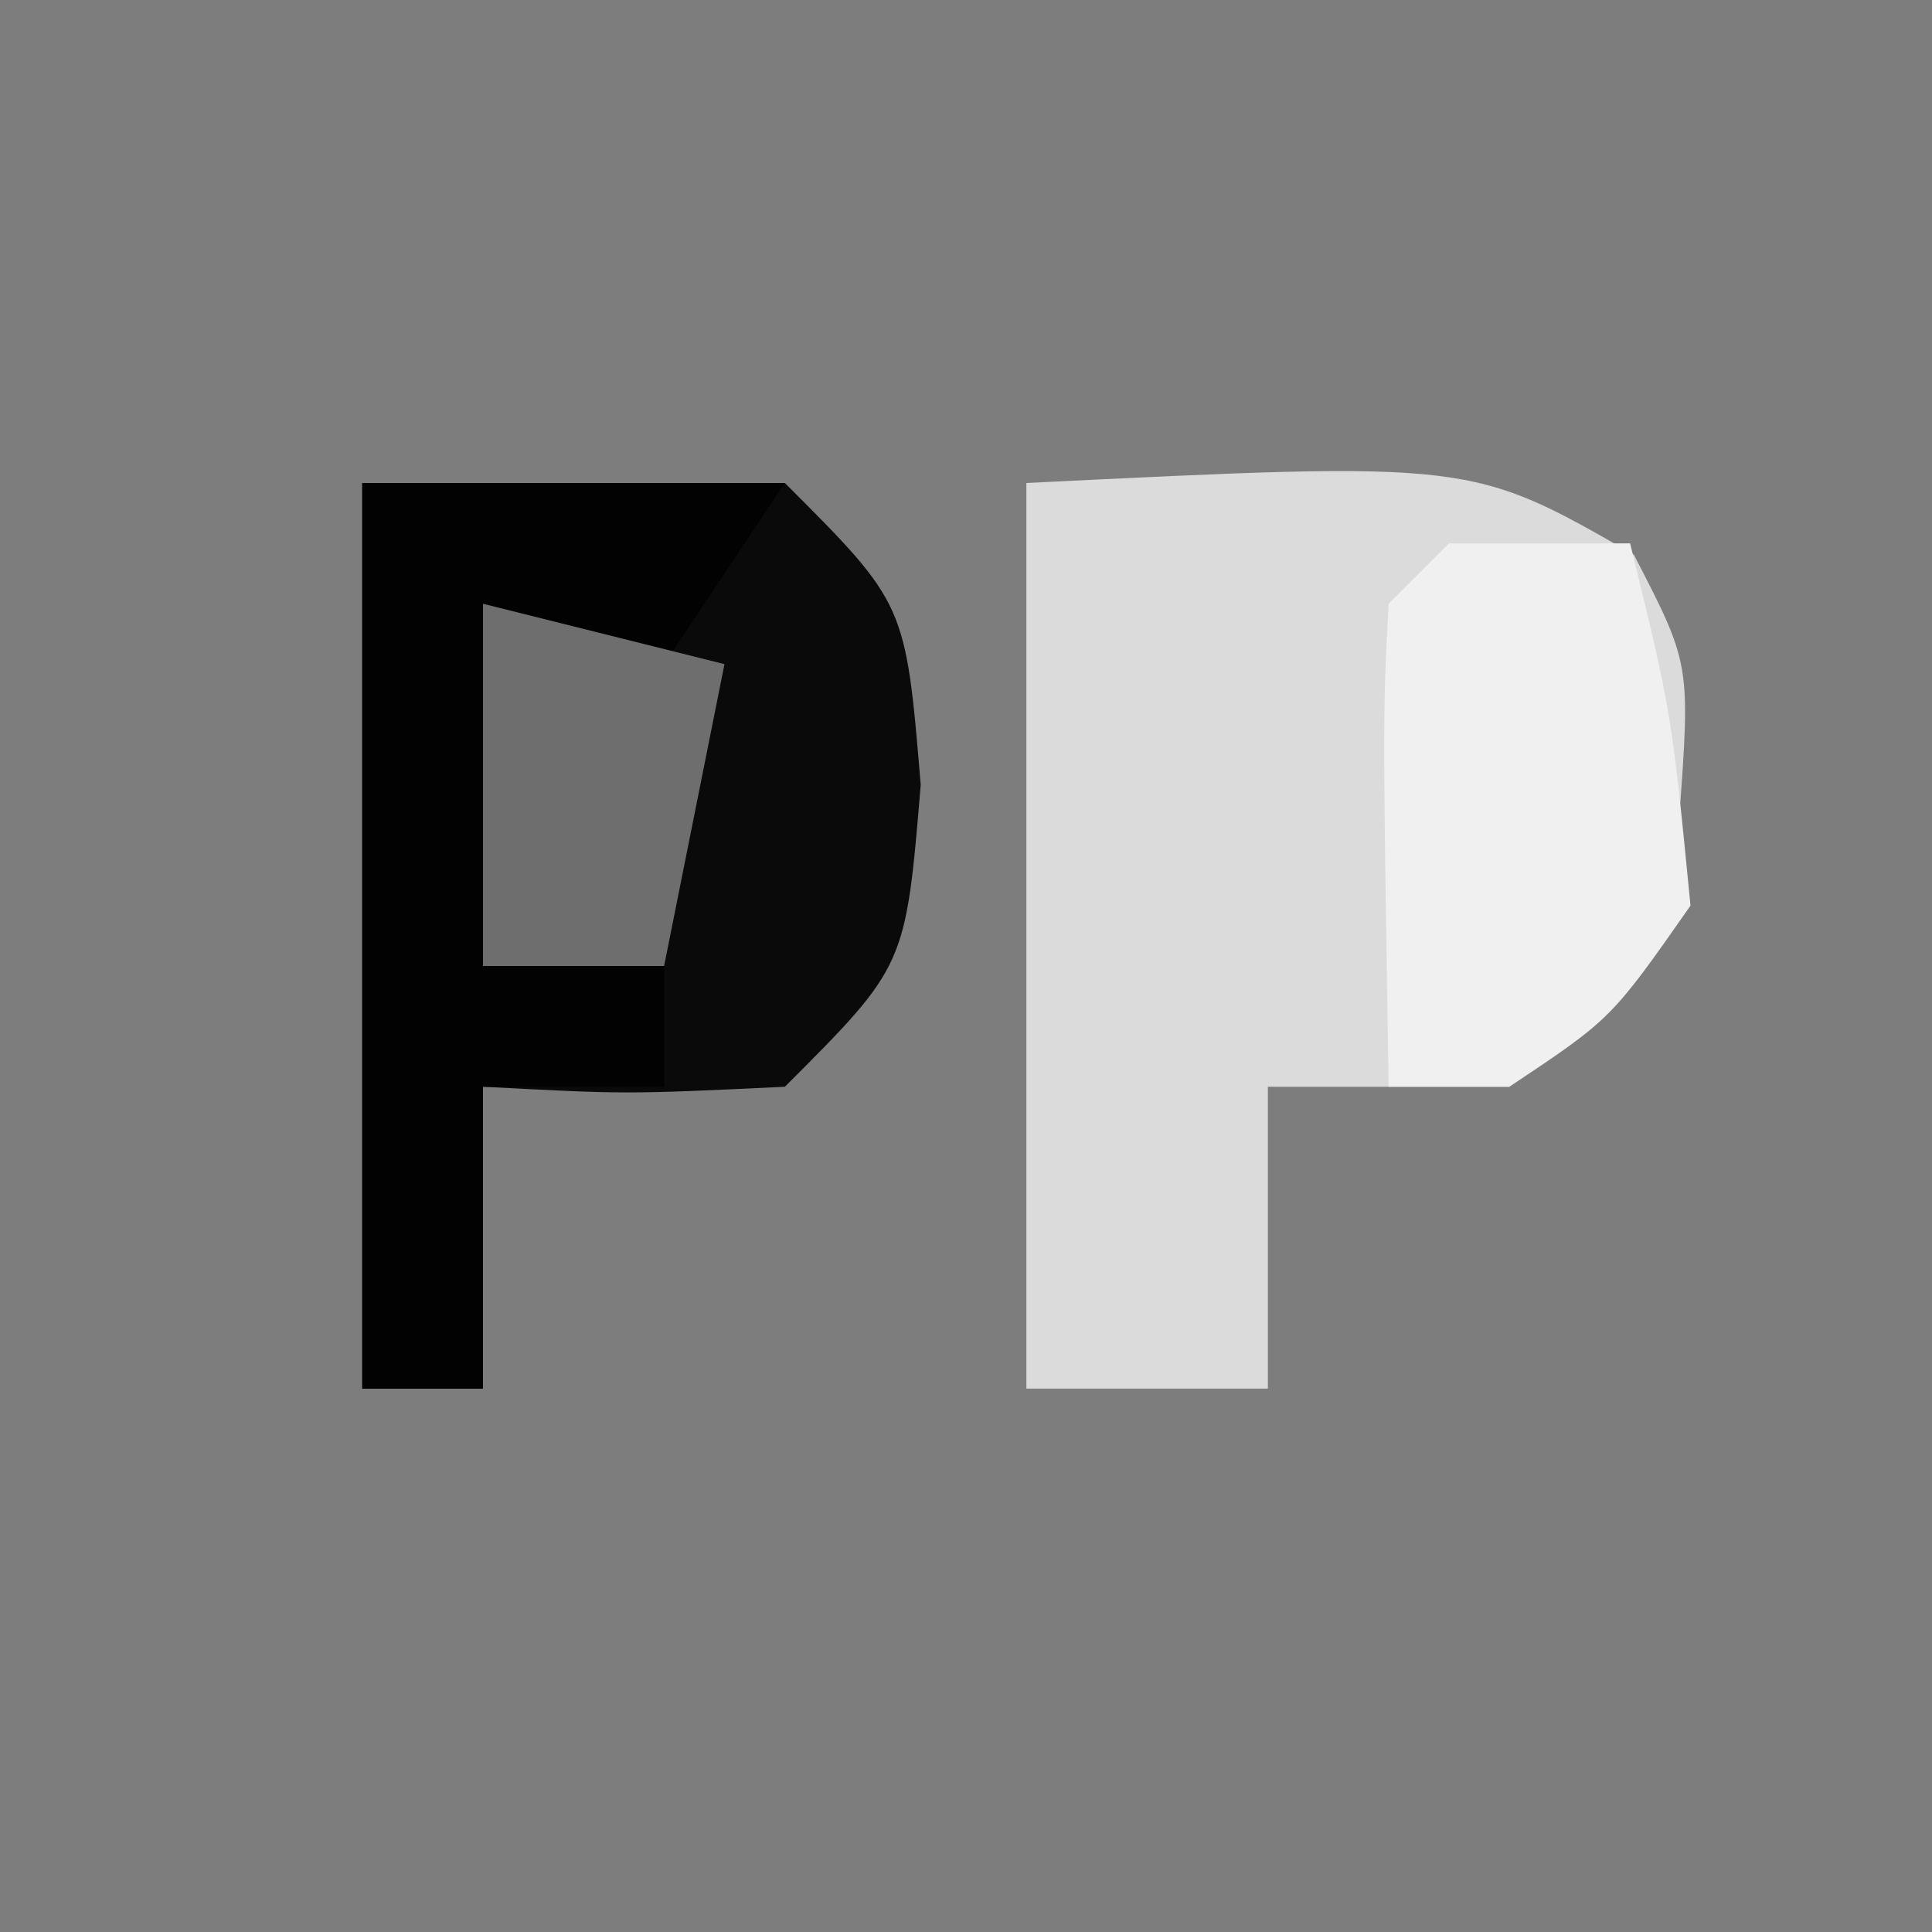
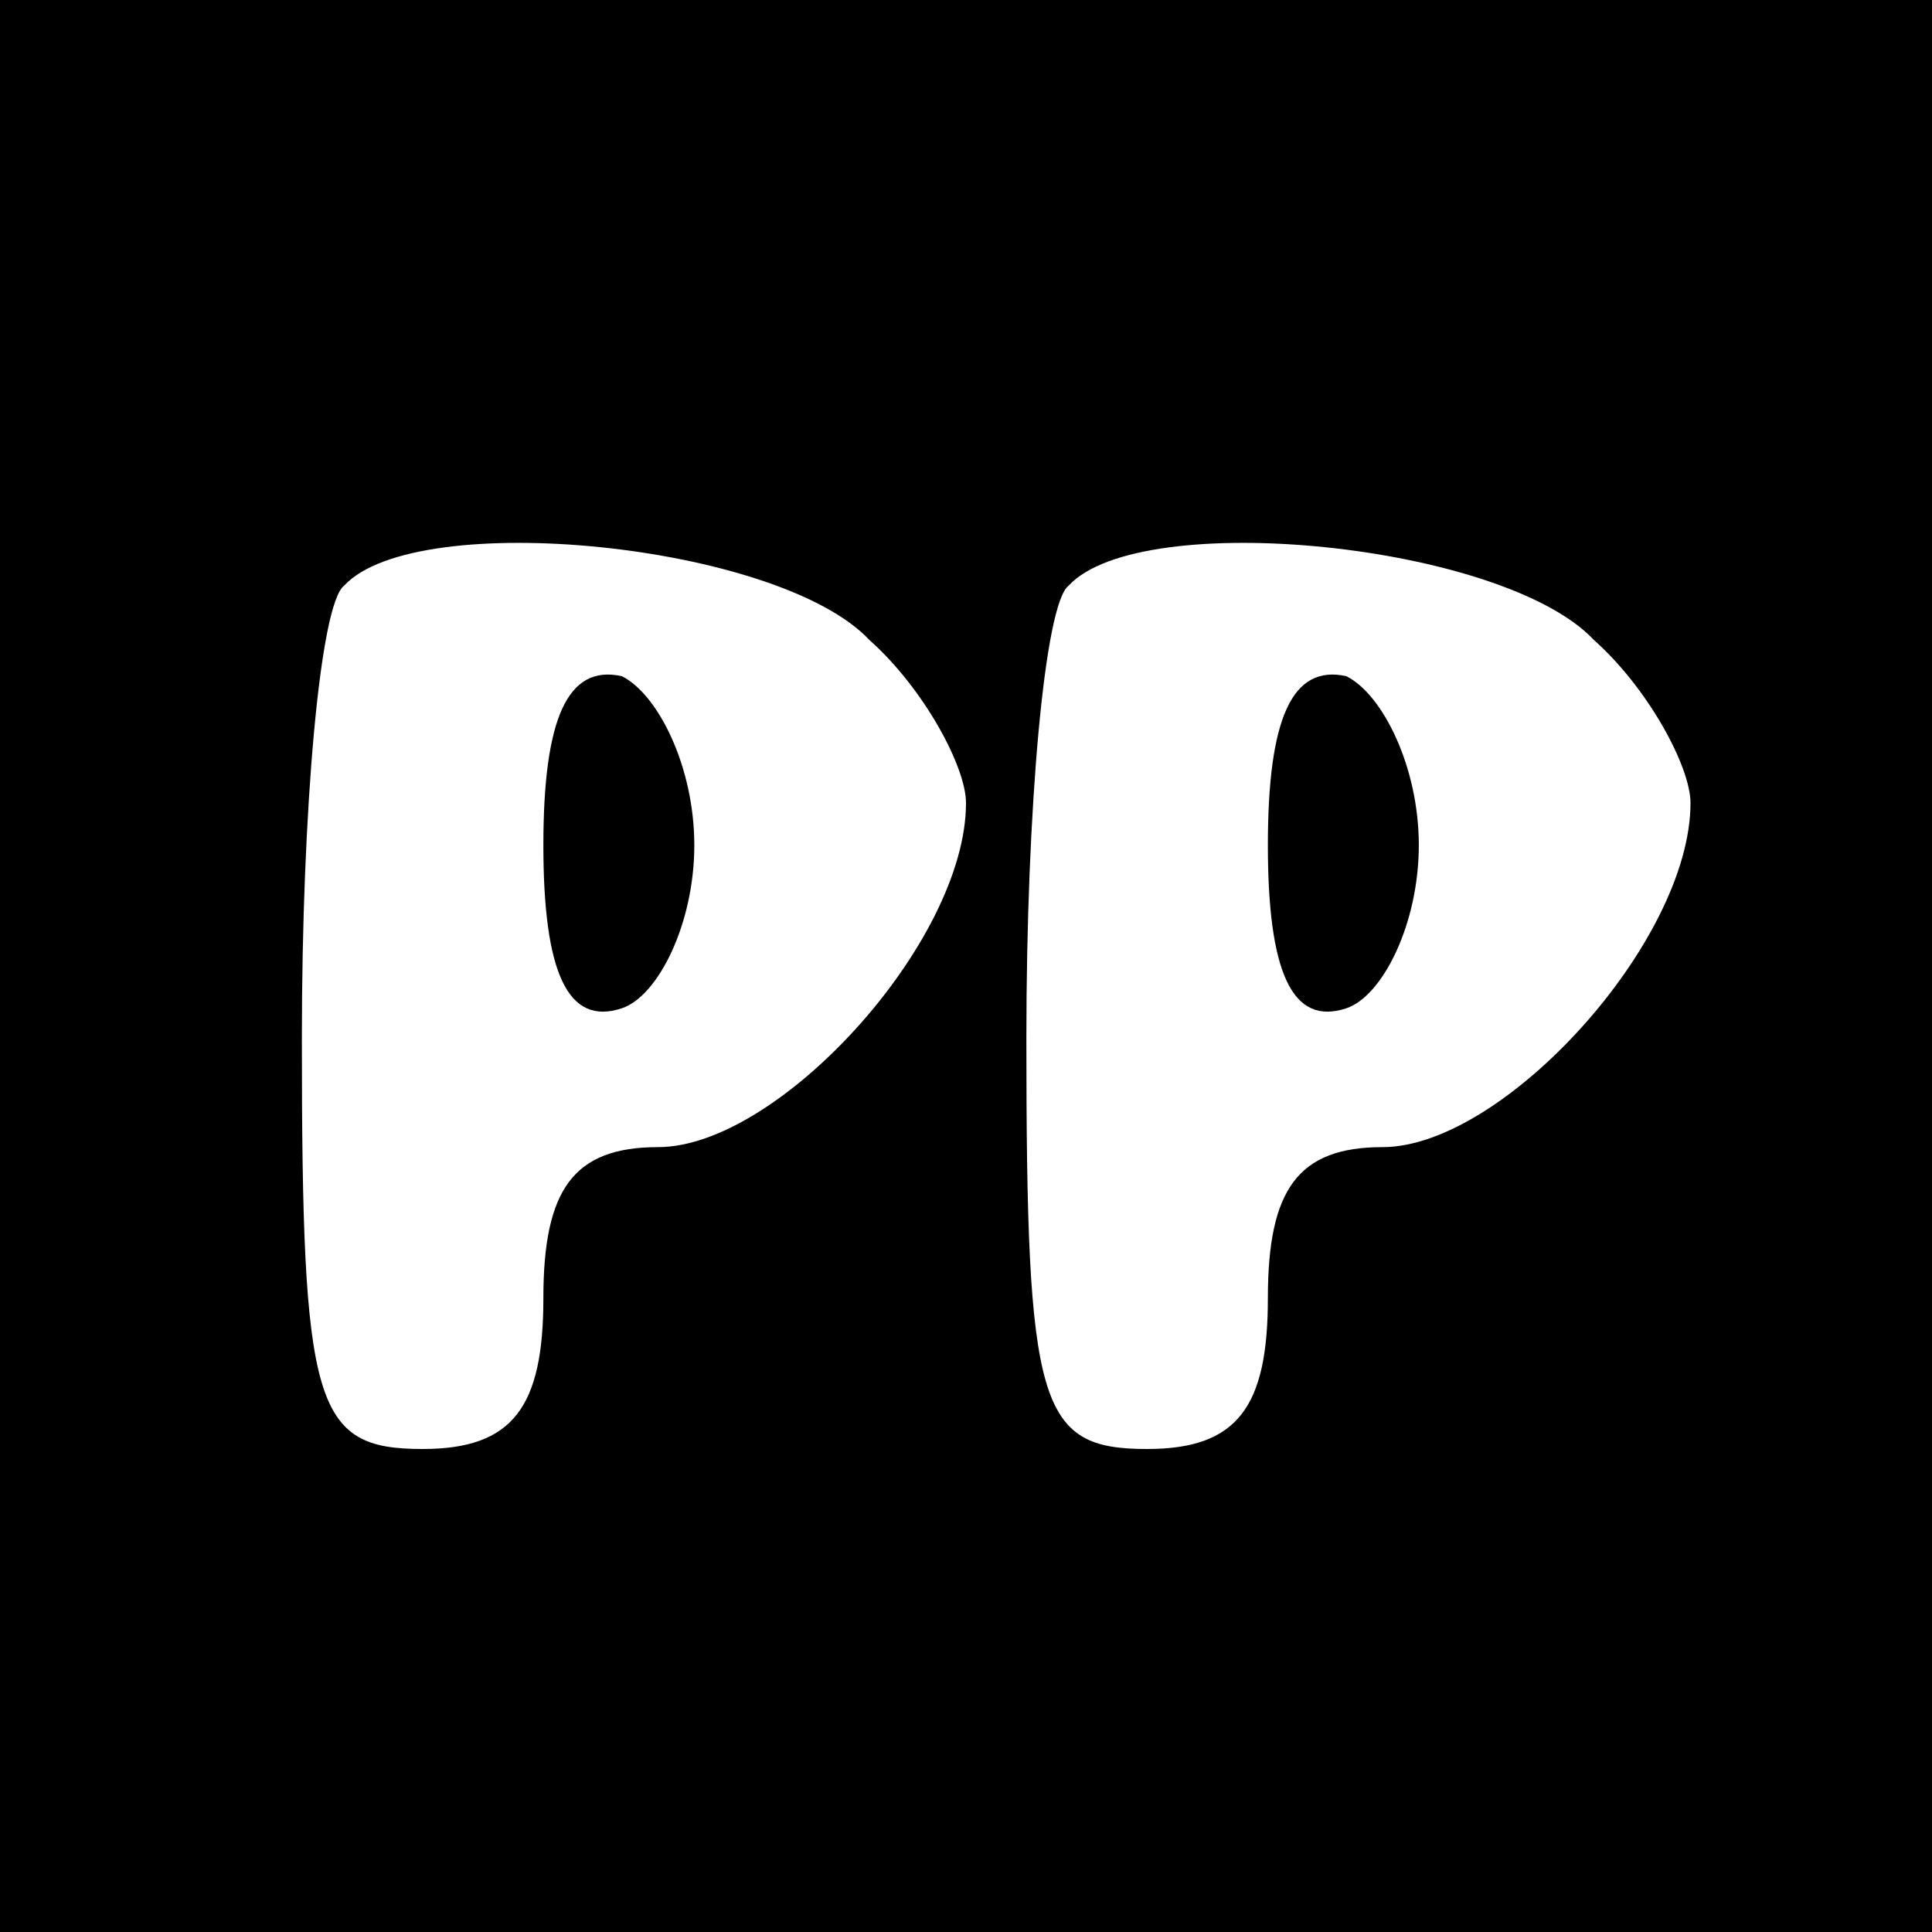
- <svg xmlns="http://www.w3.org/2000/svg" version="1.1" width="32" height="32">
-   <path d="M0 0 C10.56 0 21.12 0 32 0 C32 10.56 32 21.12 32 32 C21.44 32 10.88 32 0 32 C0 21.44 0 10.88 0 0 Z " fill="#7D7D7D" transform="translate(0,0)" />
-   <path d="M0 0 C7.37 -0.362 7.37 -0.362 10.062 1.188 C11 3 11 3 10.812 5.562 C10 8 10 8 8 10 C6.68 10 5.36 10 4 10 C4 11.65 4 13.3 4 15 C2.68 15 1.36 15 0 15 C0 10.05 0 5.1 0 0 Z " fill="#DBDBDB" transform="translate(17,8)" />
-   <path d="M0 0 C2.31 0 4.62 0 7 0 C9 2 9 2 9.25 5 C9 8 9 8 7 10 C4.375 10.125 4.375 10.125 2 10 C2 11.65 2 13.3 2 15 C1.34 15 0.68 15 0 15 C0 10.05 0 5.1 0 0 Z " fill="#0A0A0A" transform="translate(6,8)" />
-   <path d="M0 0 C2.31 0 4.62 0 7 0 C6.01 1.485 6.01 1.485 5 3 C4.01 2.67 3.02 2.34 2 2 C2 3.98 2 5.96 2 8 C2.99 8 3.98 8 5 8 C5 8.66 5 9.32 5 10 C4.01 10 3.02 10 2 10 C2 11.65 2 13.3 2 15 C1.34 15 0.68 15 0 15 C0 10.05 0 5.1 0 0 Z " fill="#020202" transform="translate(6,8)" />
-   <path d="M0 0 C0.99 0 1.98 0 3 0 C3.688 2.812 3.688 2.812 4 6 C2.688 7.875 2.688 7.875 1 9 C0.34 9 -0.32 9 -1 9 C-1.098 2.848 -1.098 2.848 -1 1 C-0.67 0.67 -0.34 0.34 0 0 Z " fill="#F0F0F0" transform="translate(24,9)" />
-   <path d="M0 0 C1.32 0.33 2.64 0.66 4 1 C3.67 2.65 3.34 4.3 3 6 C2.01 6 1.02 6 0 6 C0 4.02 0 2.04 0 0 Z " fill="#6E6E6E" transform="translate(8,10)" />
+ <svg xmlns="http://www.w3.org/2000/svg" version="1.0" width="32pt" height="32pt" viewBox="0 0 32 32" preserveAspectRatio="xMidYMid meet">
+   <g transform="translate(0,32) scale(0.1,-0.1)" fill="#000000" stroke="none">
+     <path d="M0 160 l0 -160 160 0 160 0 0 160 0 160 -160 0 -160 0 0 -160z m144 54 c9 -8 16 -21 16 -27 0 -23 -31 -57 -51 -57 -14 0 -19 -7 -19 -25 0 -18 -5 -25 -20 -25 -18 0 -20 7 -20 68 0 38 3 72 7 75 12 13 72 7 87 -9z m120 0 c9 -8 16 -21 16 -27 0 -23 -31 -57 -51 -57 -14 0 -19 -7 -19 -25 0 -18 -5 -25 -20 -25 -18 0 -20 7 -20 68 0 38 3 72 7 75 12 13 72 7 87 -9z" />
+     <path d="M90 180 c0 -21 4 -30 13 -27 6 2 12 14 12 27 0 13 -6 25 -12 28 -9 2 -13 -7 -13 -28z" />
+     <path d="M210 180 c0 -21 4 -30 13 -27 6 2 12 14 12 27 0 13 -6 25 -12 28 -9 2 -13 -7 -13 -28z" />
+   </g>
</svg>
